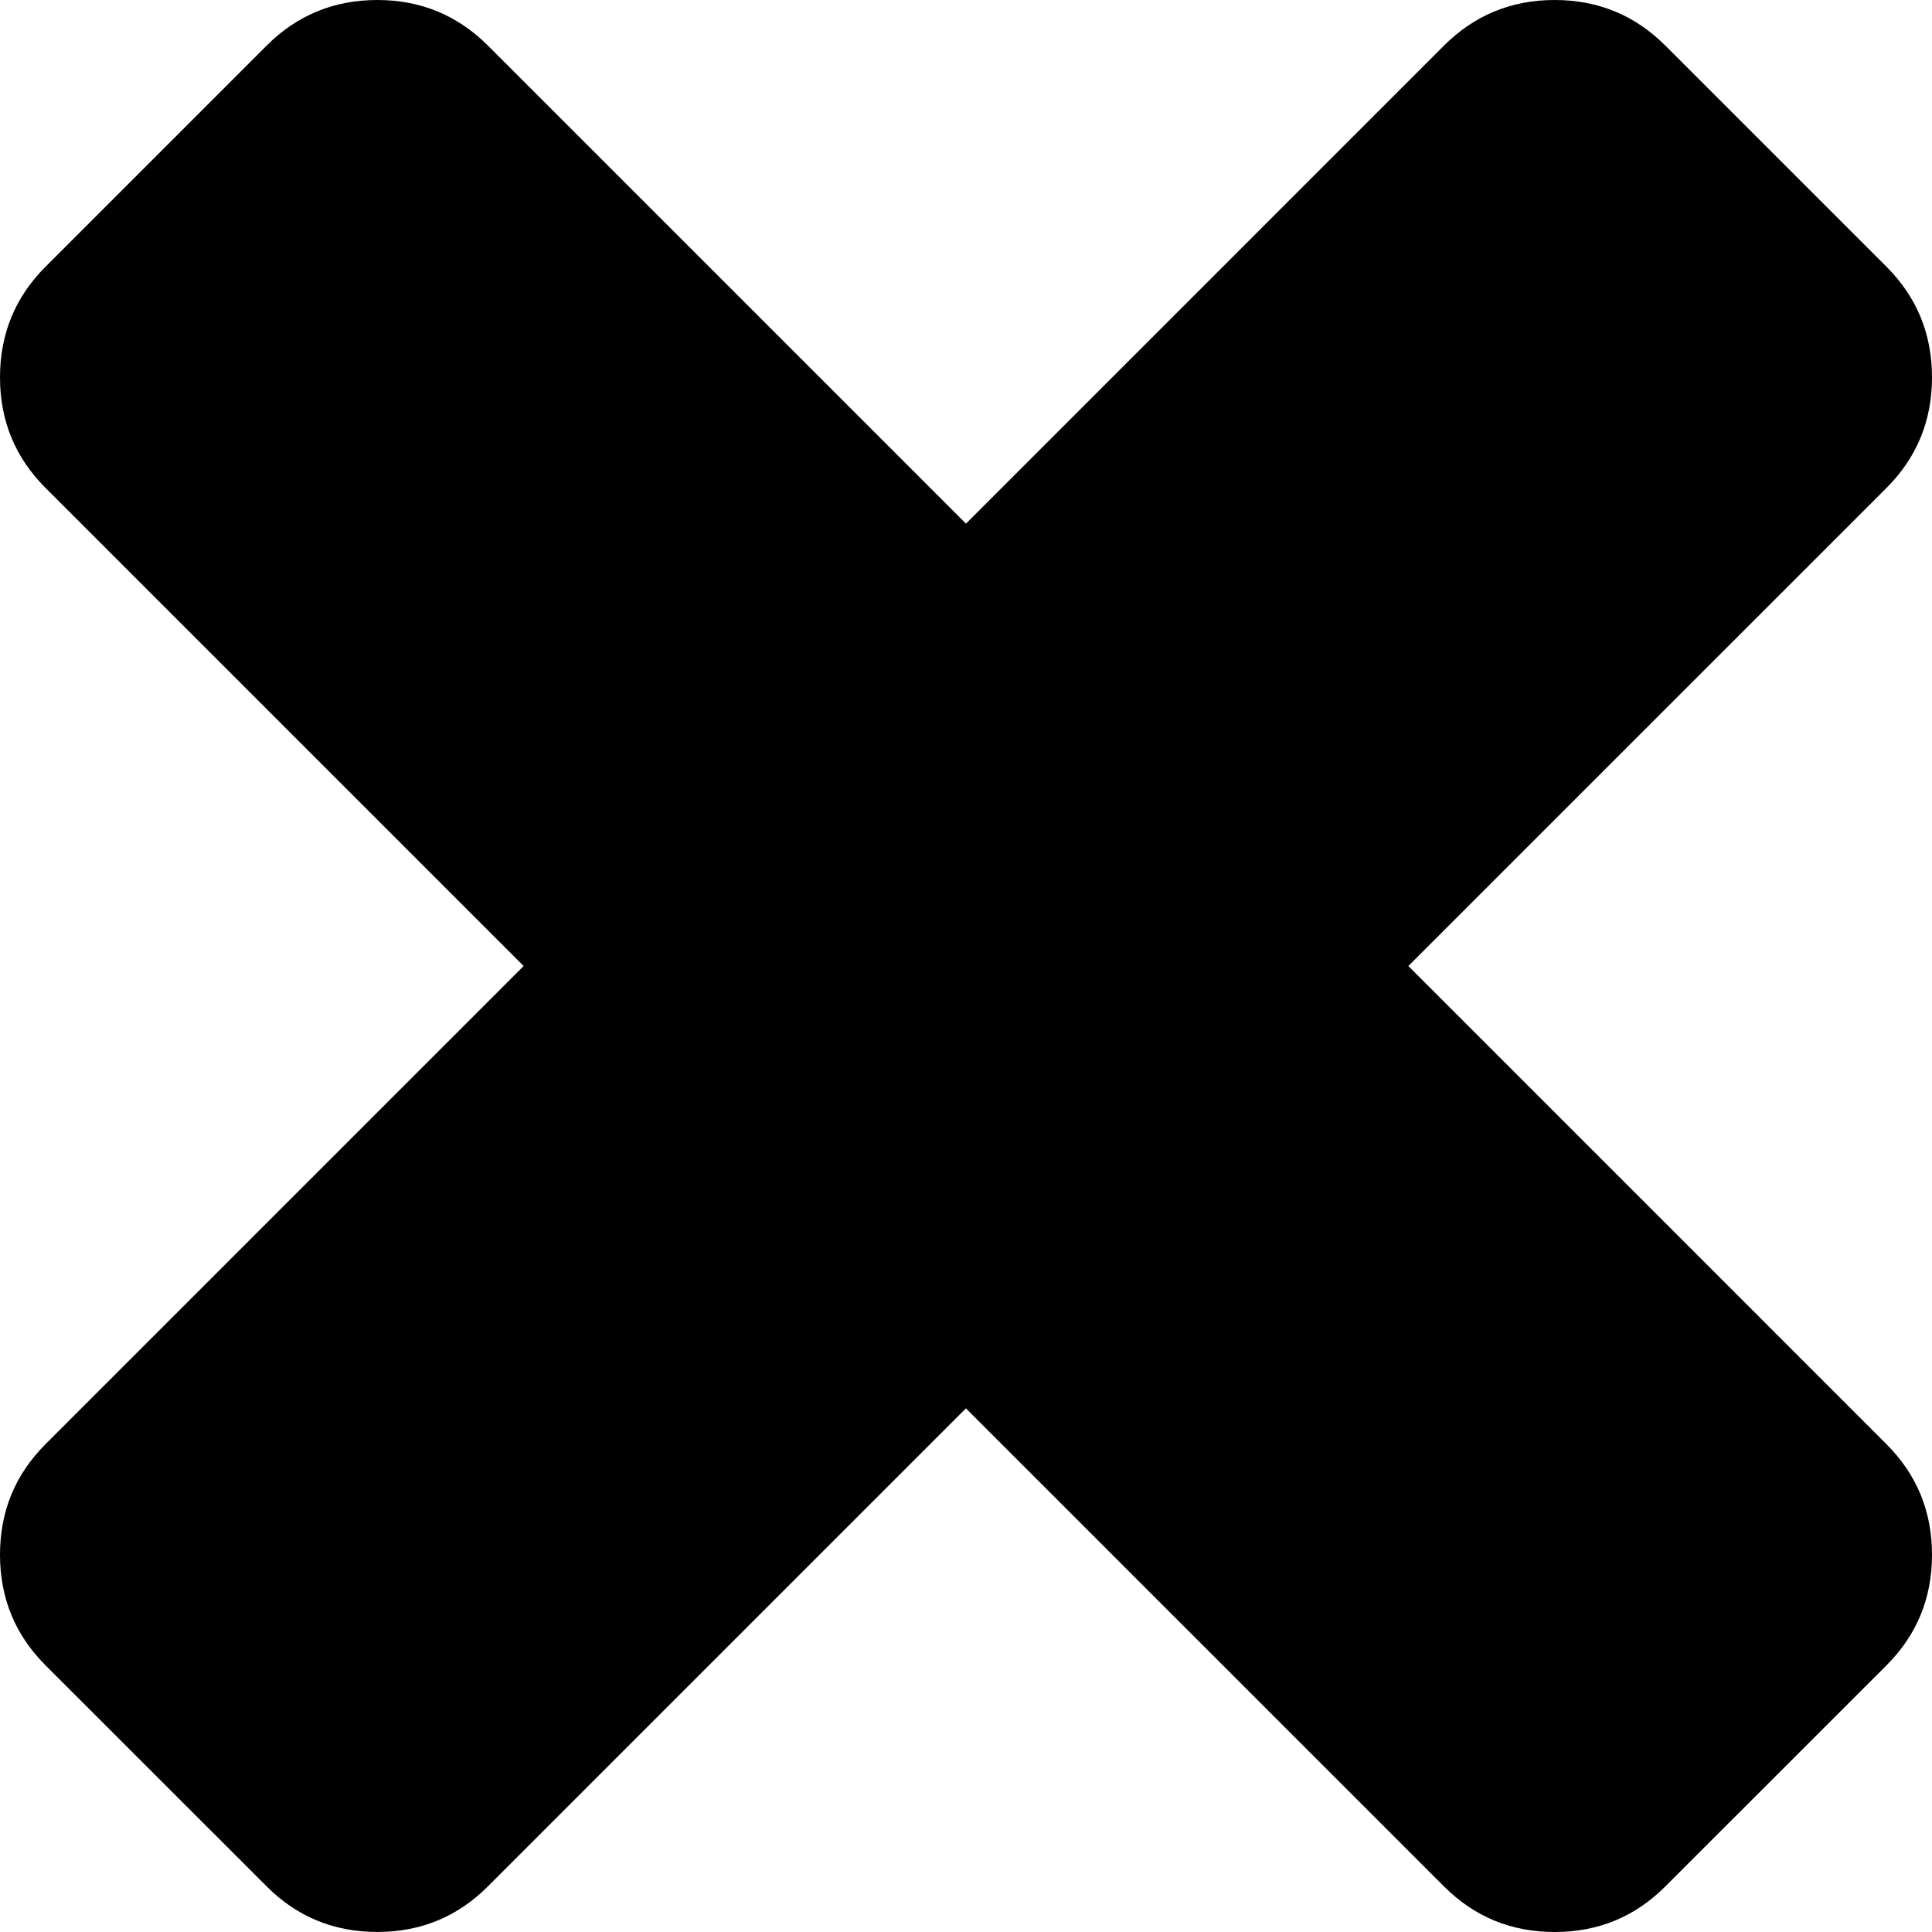
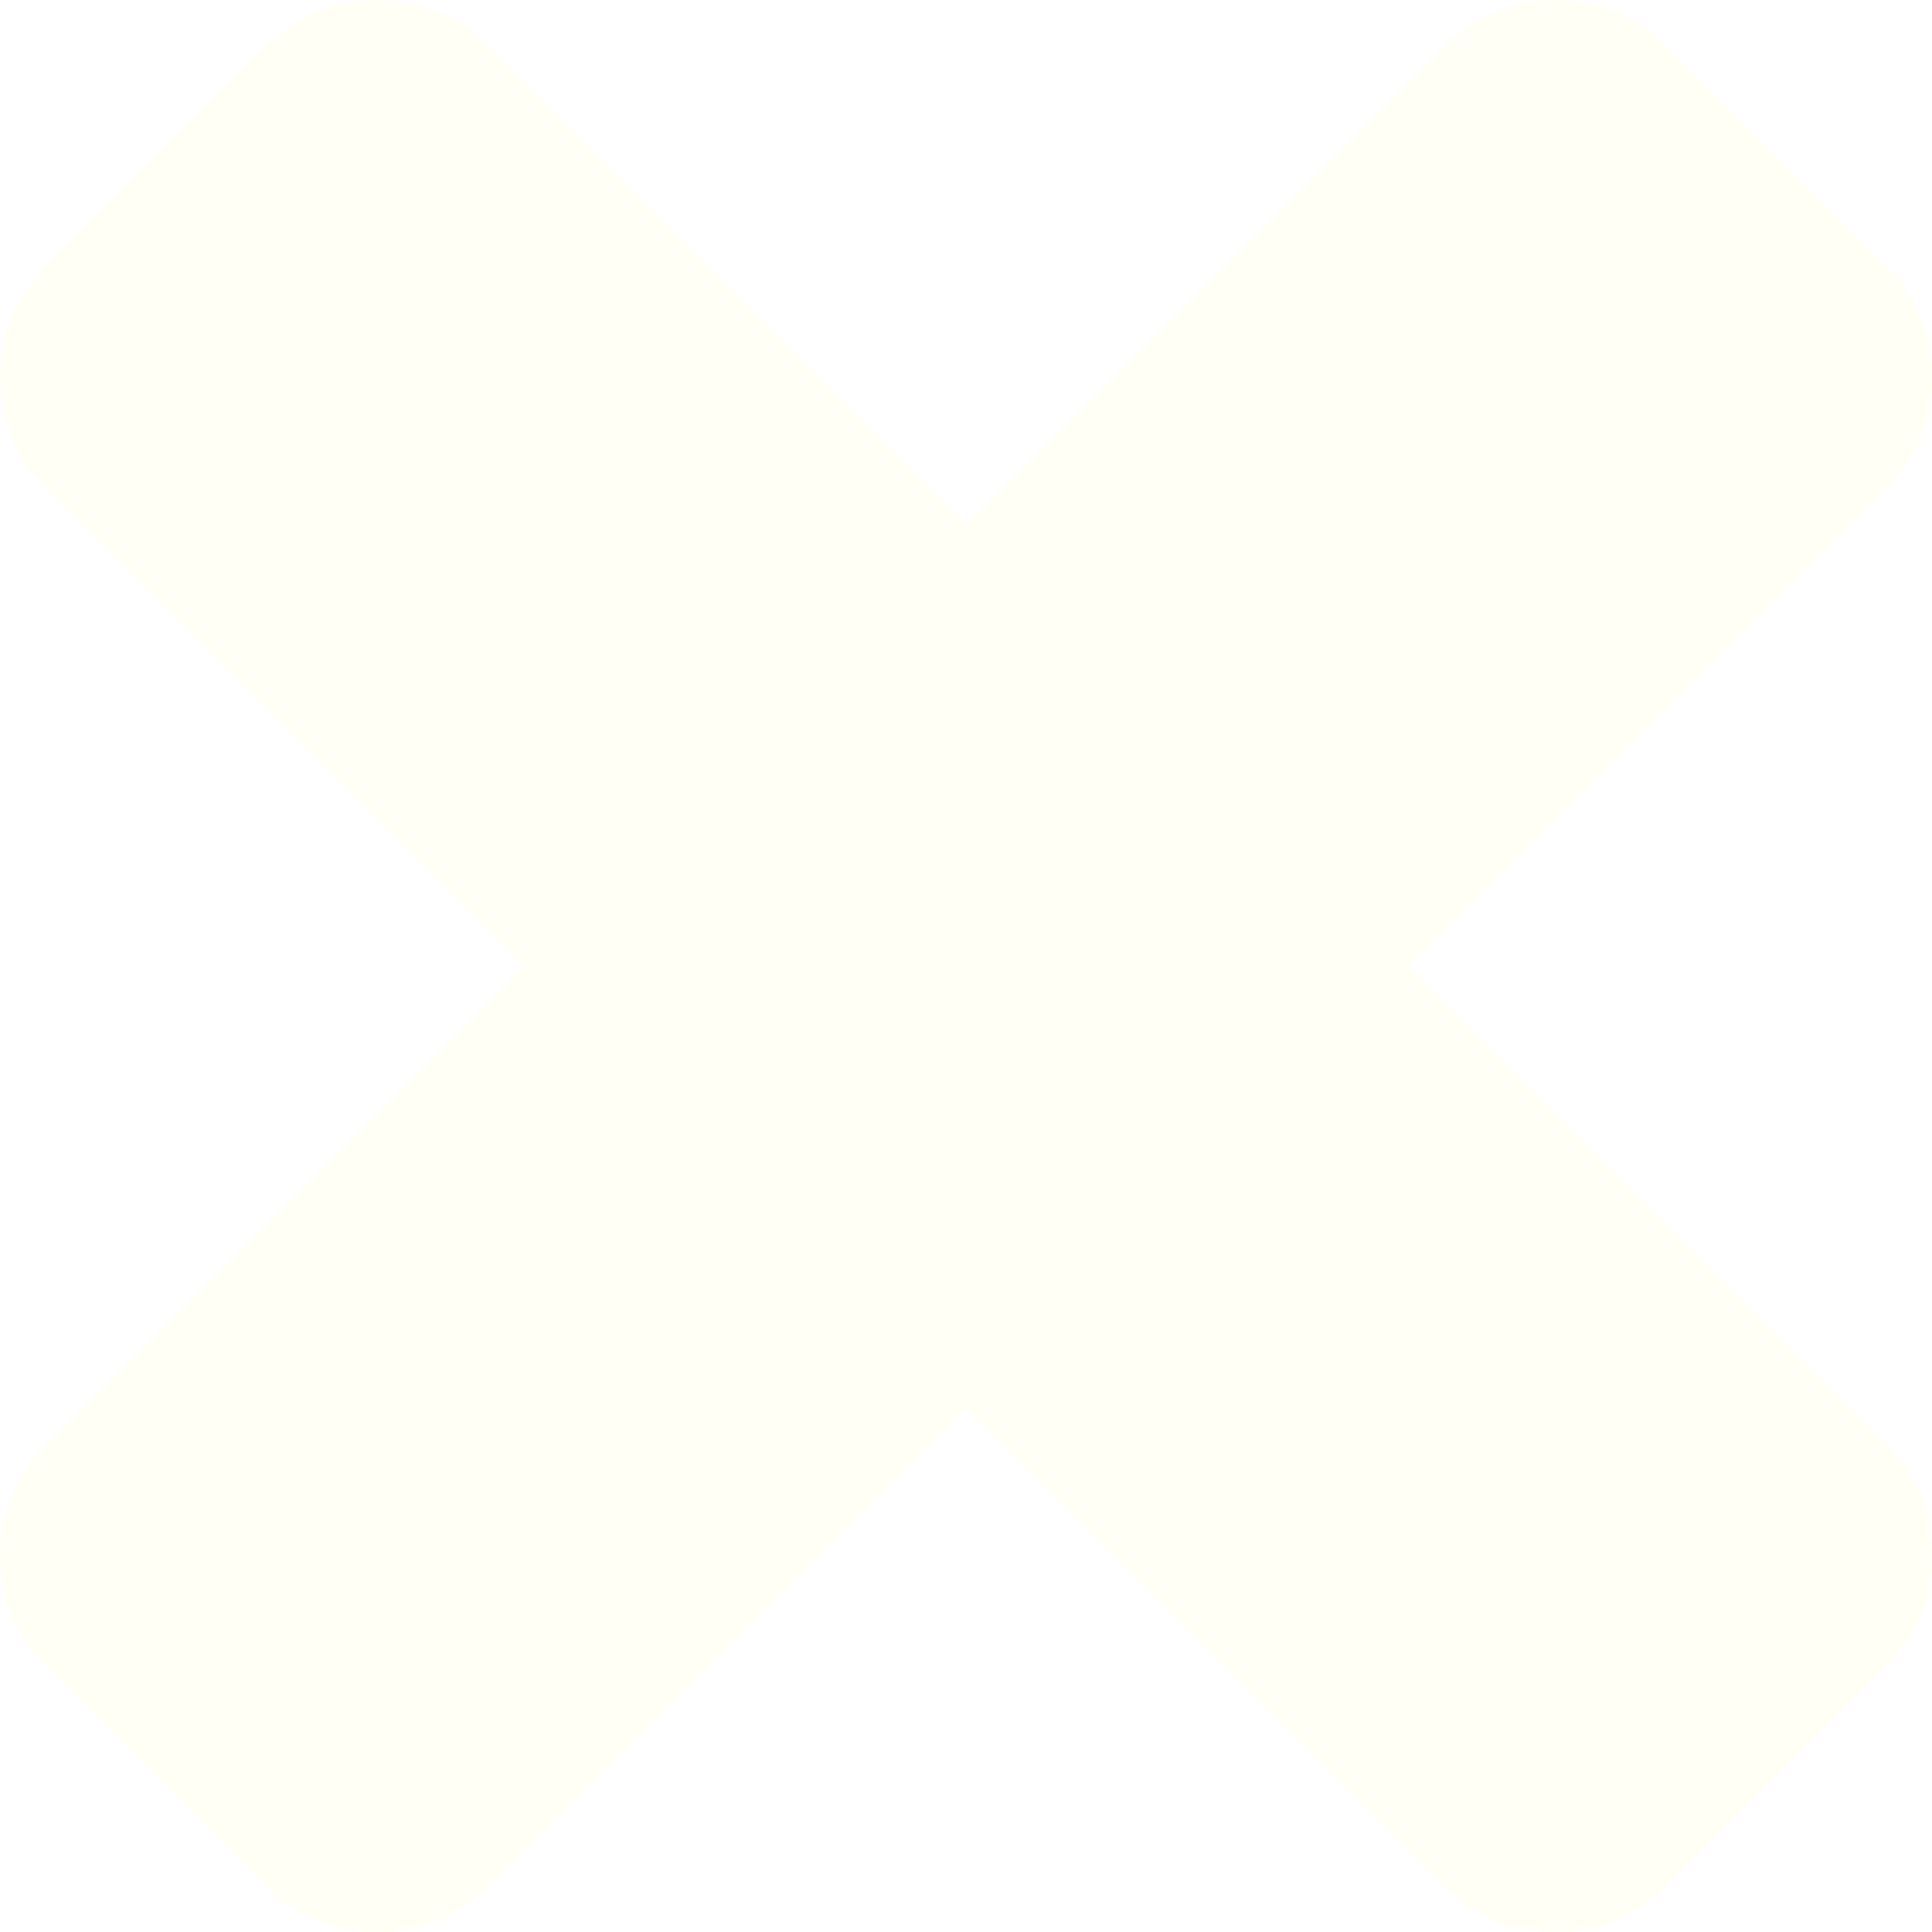
<svg xmlns="http://www.w3.org/2000/svg" id="X" version="1.1" x="0px" y="0px" viewBox="0 0 45.237 45.237" style="enable-background:new 0 0 45.237 45.237;" xml:space="preserve">
  <g id="Layer_6">
-     <path id="XMLID_254_" d="M45.237,36.404c0,1.014-0.355,1.879-1.066,2.59l-5.179,5.177c-0.711,0.711-1.573,1.066-2.59,1.066   s-1.879-0.355-2.59-1.066L22.617,32.976L11.423,44.17c-0.711,0.711-1.573,1.066-2.59,1.066c-1.014,0-1.879-0.355-2.588-1.066   l-5.179-5.177C0.355,38.282,0,37.418,0,36.404c0-1.016,0.355-1.879,1.066-2.59l11.195-11.195L1.066,11.424   C0.355,10.714,0,9.851,0,8.835c0-1.014,0.355-1.879,1.066-2.59l5.179-5.179C6.954,0.357,7.819,0,8.833,0   c1.016,0,1.879,0.357,2.59,1.066l11.195,11.195L33.812,1.066C34.523,0.357,35.386,0,36.402,0s1.879,0.357,2.59,1.066l5.179,5.179   c0.711,0.711,1.066,1.575,1.066,2.59c0,1.016-0.355,1.879-1.066,2.59L32.976,22.619L44.17,33.814   C44.881,34.525,45.237,35.387,45.237,36.404z" />
+     <path fill="#fffff5" id="XMLID_254_" d="M45.237,36.404c0,1.014-0.355,1.879-1.066,2.59l-5.179,5.177c-0.711,0.711-1.573,1.066-2.59,1.066   s-1.879-0.355-2.59-1.066L22.617,32.976L11.423,44.17c-0.711,0.711-1.573,1.066-2.59,1.066c-1.014,0-1.879-0.355-2.588-1.066   l-5.179-5.177C0.355,38.282,0,37.418,0,36.404c0-1.016,0.355-1.879,1.066-2.59l11.195-11.195L1.066,11.424   C0.355,10.714,0,9.851,0,8.835c0-1.014,0.355-1.879,1.066-2.59l5.179-5.179C6.954,0.357,7.819,0,8.833,0   c1.016,0,1.879,0.357,2.59,1.066l11.195,11.195L33.812,1.066C34.523,0.357,35.386,0,36.402,0s1.879,0.357,2.59,1.066l5.179,5.179   c0.711,0.711,1.066,1.575,1.066,2.59c0,1.016-0.355,1.879-1.066,2.59L32.976,22.619L44.17,33.814   C44.881,34.525,45.237,35.387,45.237,36.404z" />
  </g>
  <g id="Layer_1">
</g>
</svg>
